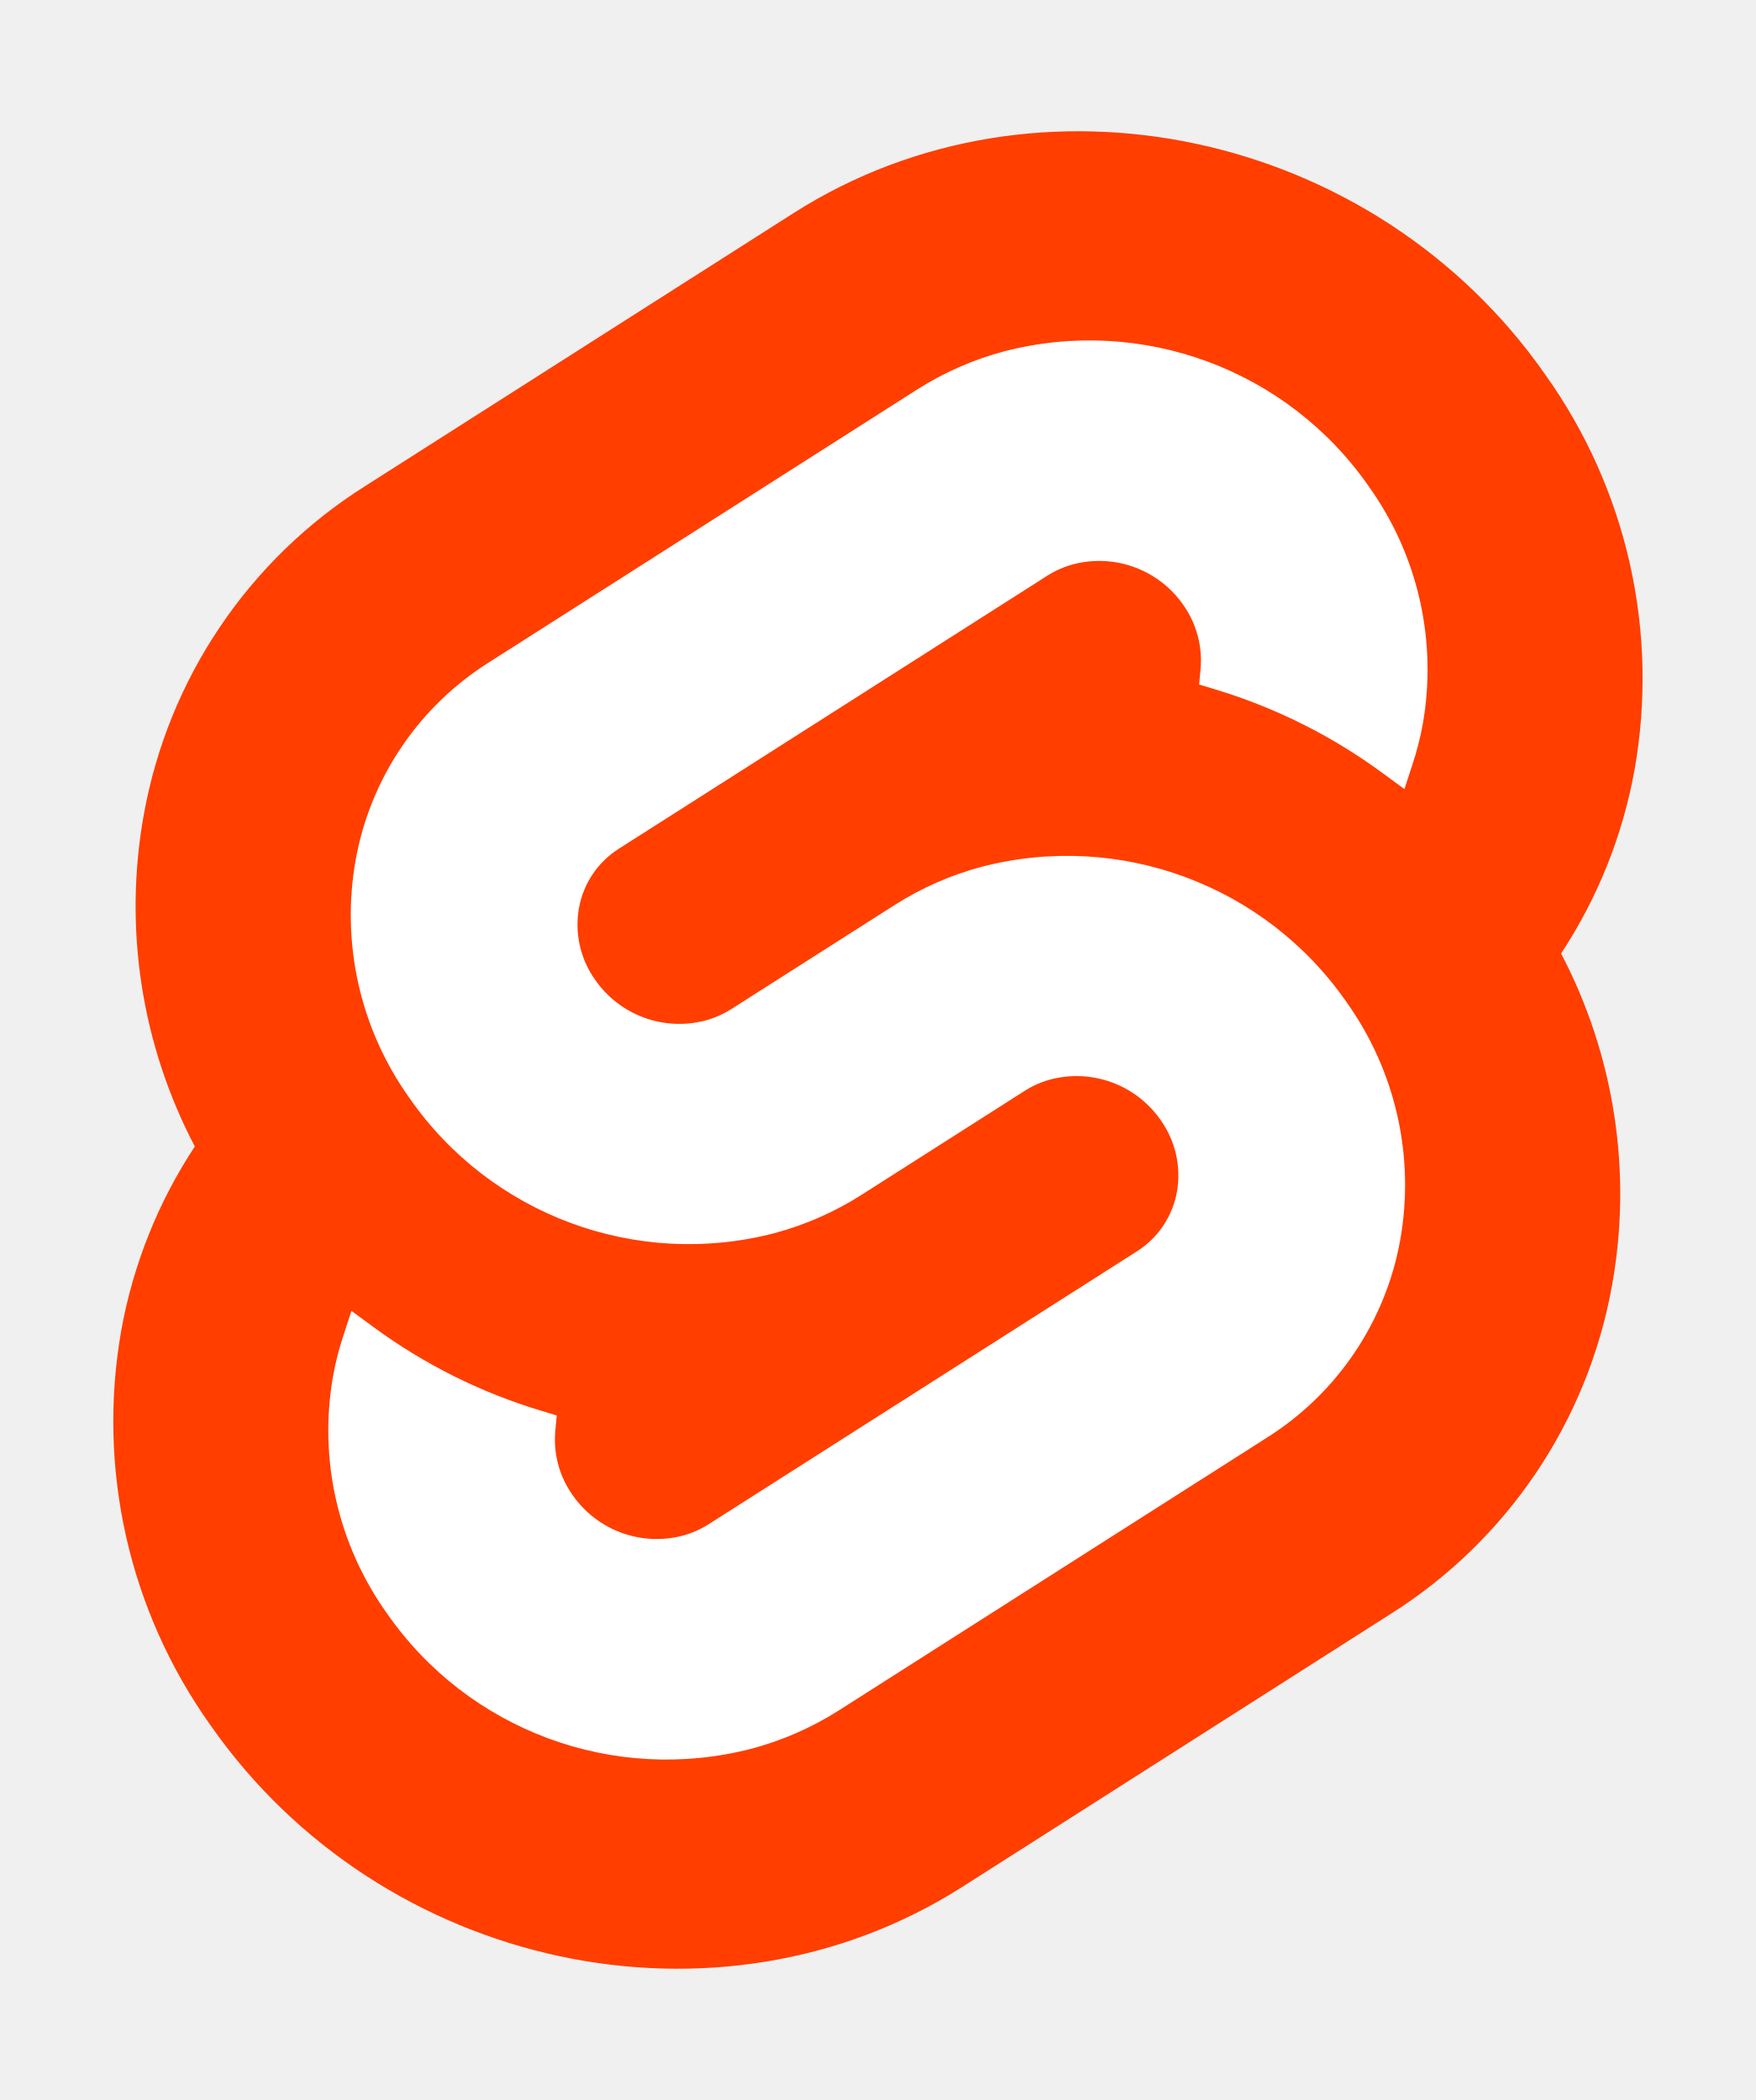
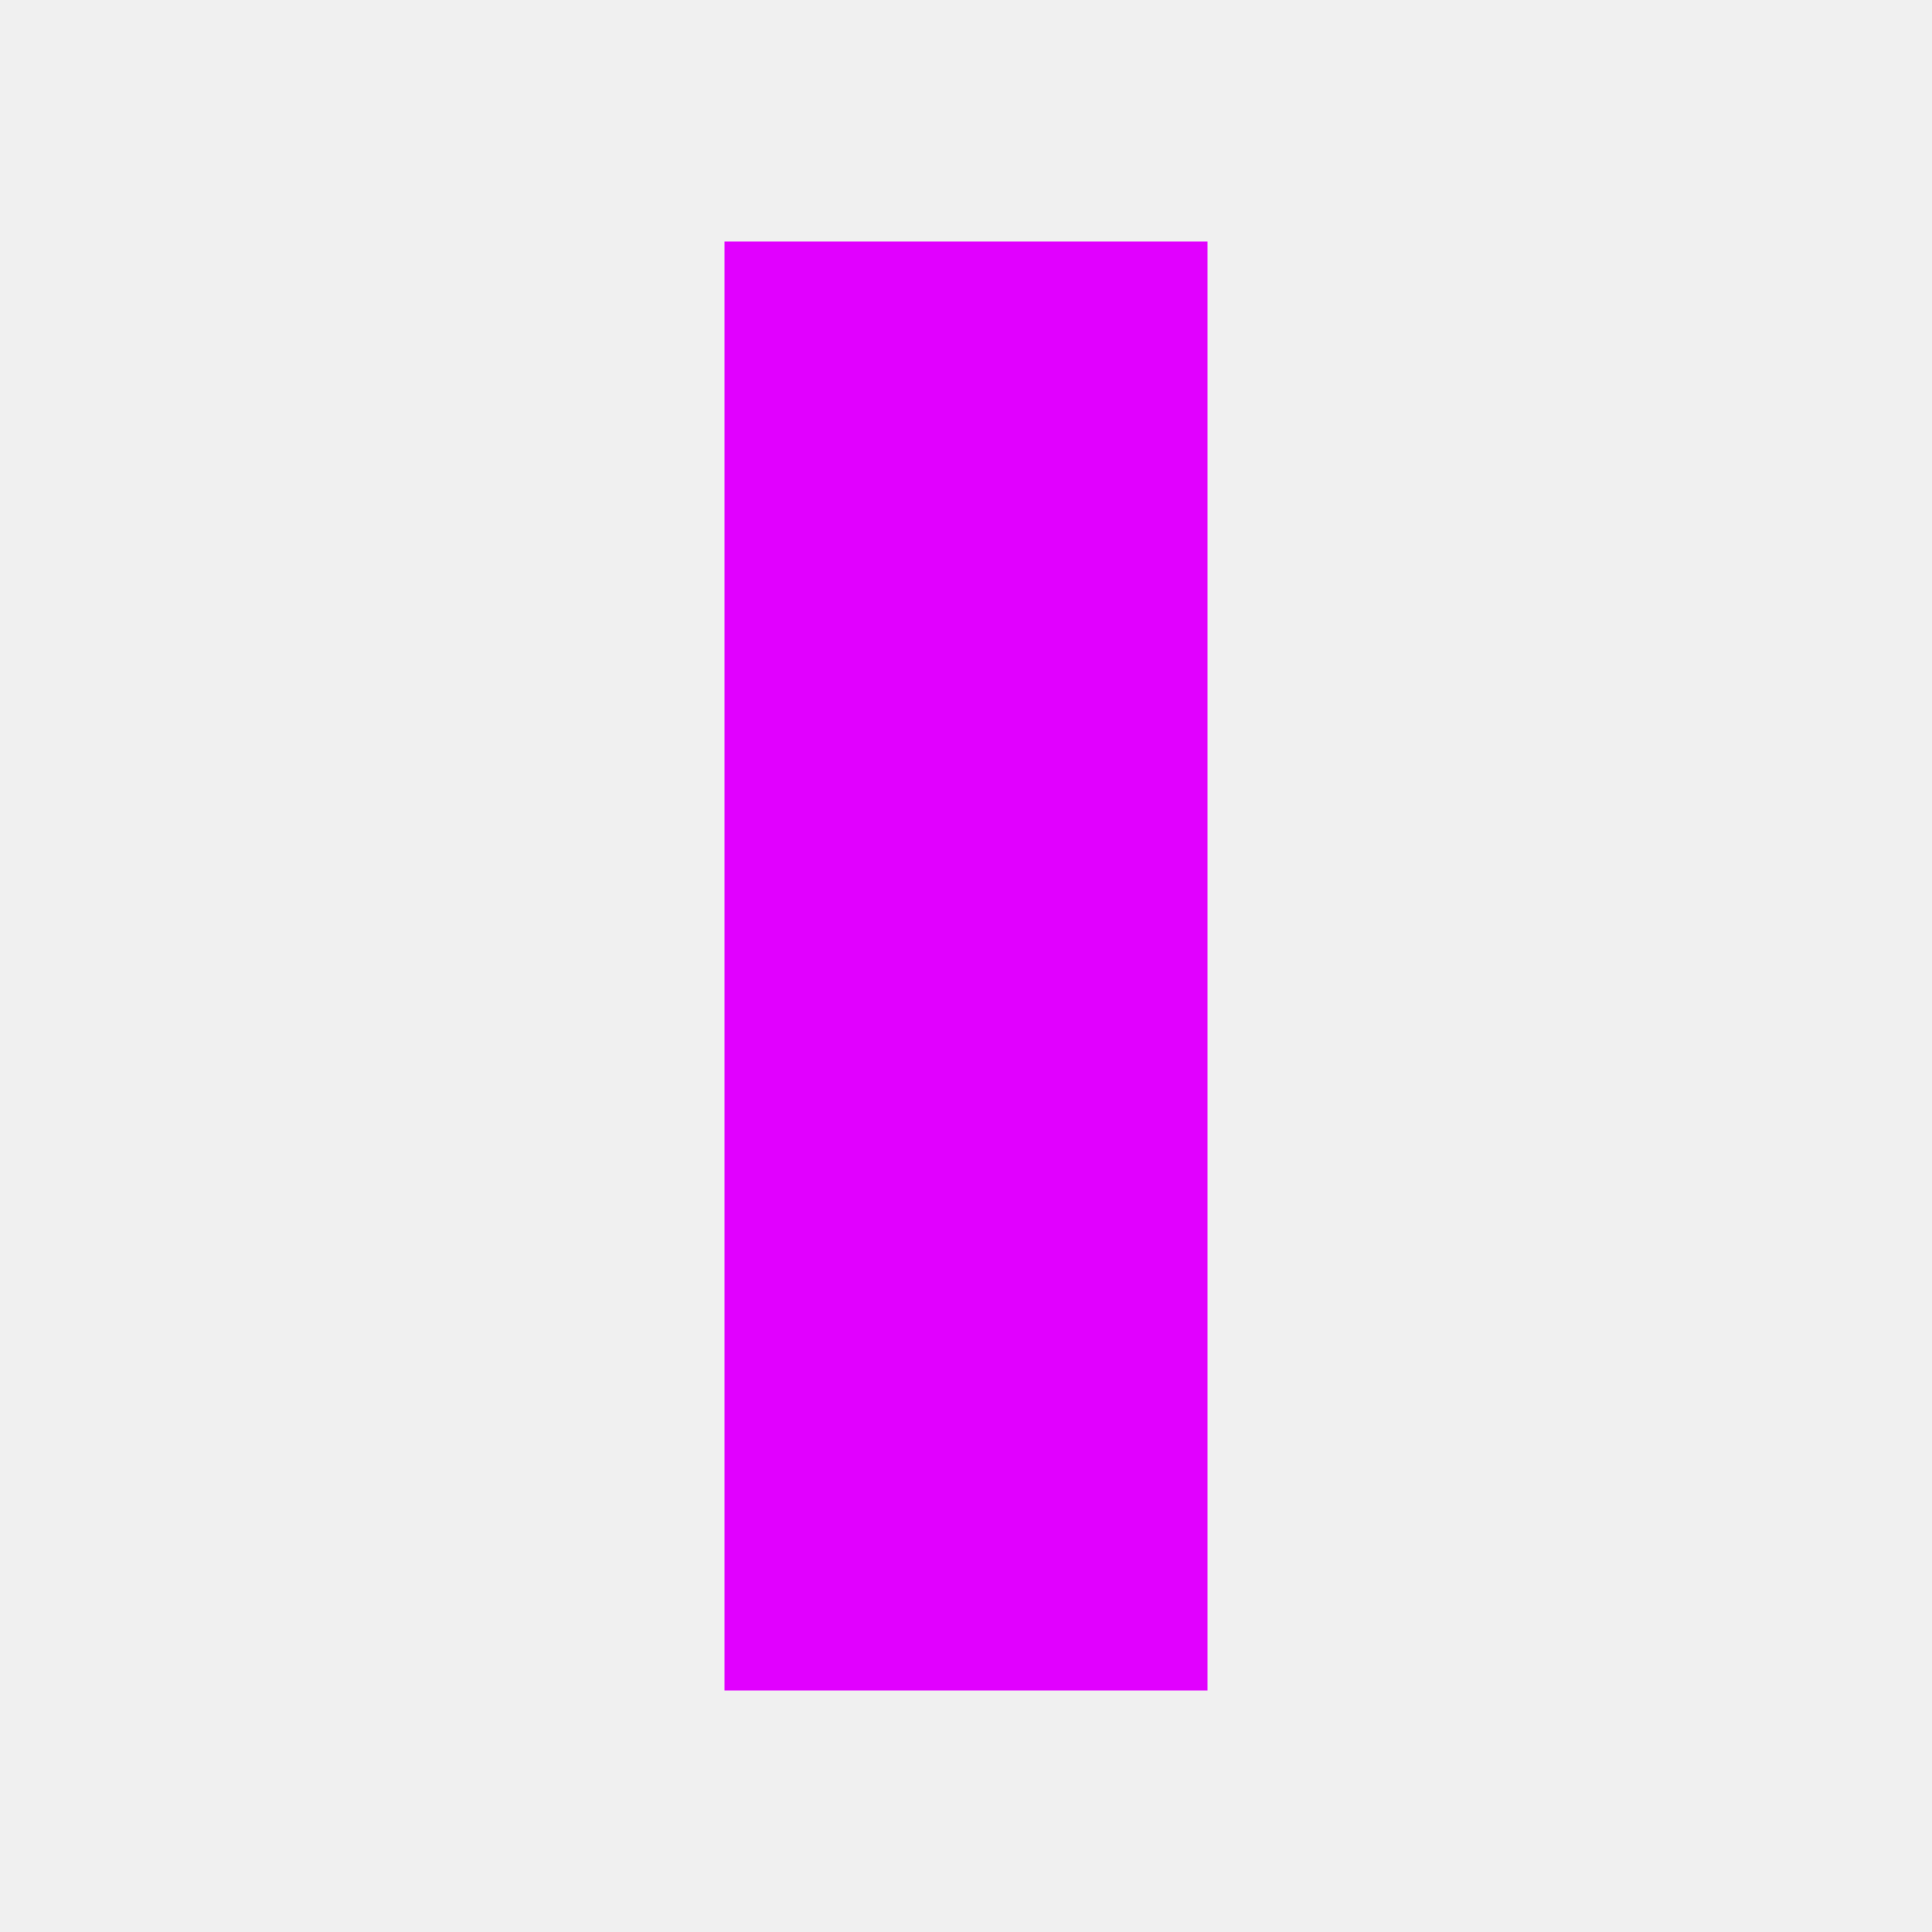
- <svg xmlns="http://www.w3.org/2000/svg" width="107" height="128" viewBox="0 0 107 128">
-   <path d="M94.157 22.819c-10.4-14.885-30.94-19.297-45.792-9.835L22.282 29.608A29.92 29.92 0 0 0 8.764 49.65a31.5 31.5 0 0 0 3.108 20.231 30 30 0 0 0-4.477 11.183 31.9 31.9 0 0 0 5.448 24.116c10.402 14.887 30.942 19.297 45.791 9.835l26.083-16.624A29.92 29.92 0 0 0 98.235 78.35a31.53 31.53 0 0 0-3.105-20.232 30 30 0 0 0 4.474-11.182 31.88 31.88 0 0 0-5.447-24.116" style="fill:#ff3e00" />
-   <path d="M45.817 106.582a20.72 20.72 0 0 1-22.237-8.243 19.17 19.17 0 0 1-3.277-14.503 18 18 0 0 1 .624-2.435l.49-1.498 1.337.981a33.6 33.6 0 0 0 10.203 5.098l.97.294-.09.968a5.85 5.85 0 0 0 1.052 3.878 6.24 6.24 0 0 0 6.695 2.485 5.8 5.8 0 0 0 1.603-.704L69.27 76.28a5.43 5.43 0 0 0 2.45-3.631 5.8 5.8 0 0 0-.987-4.371 6.24 6.24 0 0 0-6.698-2.487 5.7 5.7 0 0 0-1.6.704l-9.953 6.345a19 19 0 0 1-5.296 2.326 20.72 20.72 0 0 1-22.237-8.243 19.17 19.17 0 0 1-3.277-14.502 17.99 17.99 0 0 1 8.13-12.052l26.081-16.623a19 19 0 0 1 5.3-2.329 20.72 20.72 0 0 1 22.237 8.243 19.17 19.17 0 0 1 3.277 14.503 18 18 0 0 1-.624 2.435l-.49 1.498-1.337-.98a33.6 33.6 0 0 0-10.203-5.1l-.97-.294.09-.968a5.86 5.86 0 0 0-1.052-3.878 6.24 6.24 0 0 0-6.696-2.485 5.8 5.8 0 0 0-1.602.704L37.73 51.72a5.42 5.42 0 0 0-2.449 3.63 5.79 5.79 0 0 0 .986 4.372 6.24 6.24 0 0 0 6.698 2.486 5.8 5.8 0 0 0 1.602-.704l9.952-6.342a19 19 0 0 1 5.295-2.328 20.72 20.72 0 0 1 22.237 8.242 19.17 19.17 0 0 1 3.277 14.503 18 18 0 0 1-8.13 12.053l-26.081 16.622a19 19 0 0 1-5.3 2.328" style="fill:#fff" />
+ <svg xmlns="http://www.w3.org/2000/svg" width="32" height="32" viewBox="0 0 32 32" version="1.1" id="svg1">
+   <defs id="defs1" />
+   <g id="layer1">
+     <path style="fill:none;fill-opacity:0.1;stroke:#e100ff;stroke-width:8;stroke-opacity:1" d="M 16,4 V 28" id="path1" />
+   </g>
</svg>
